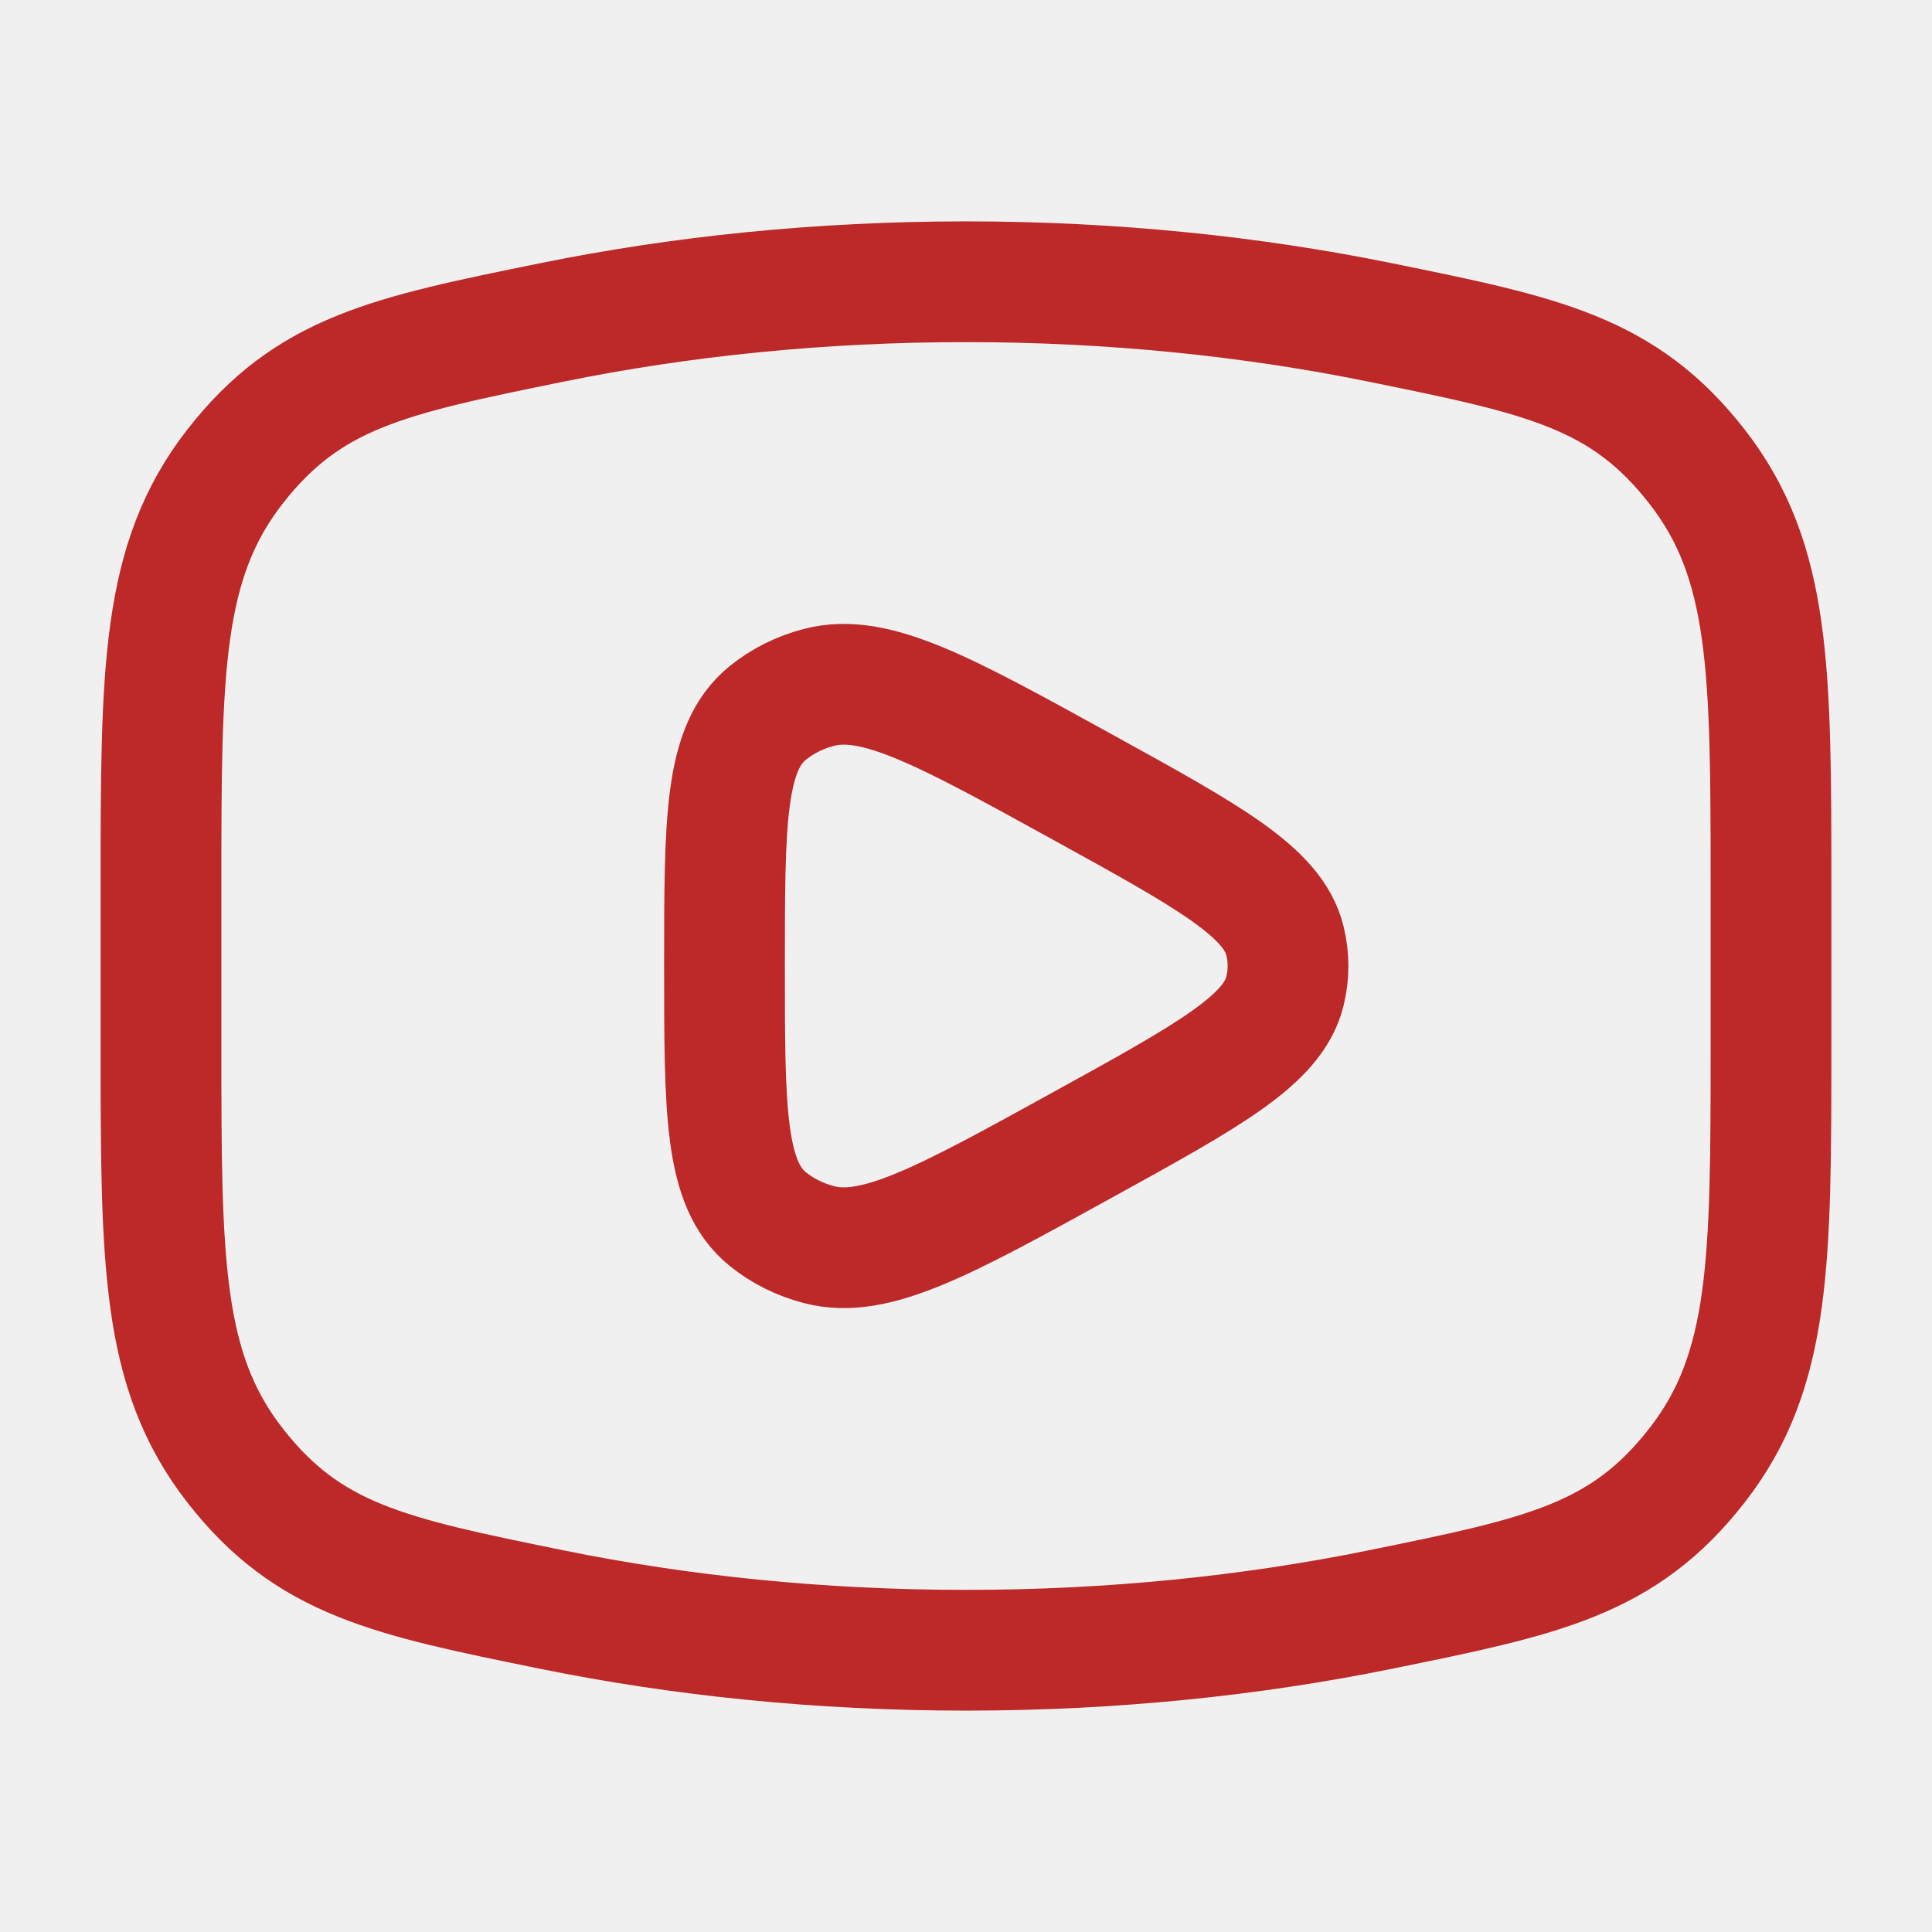
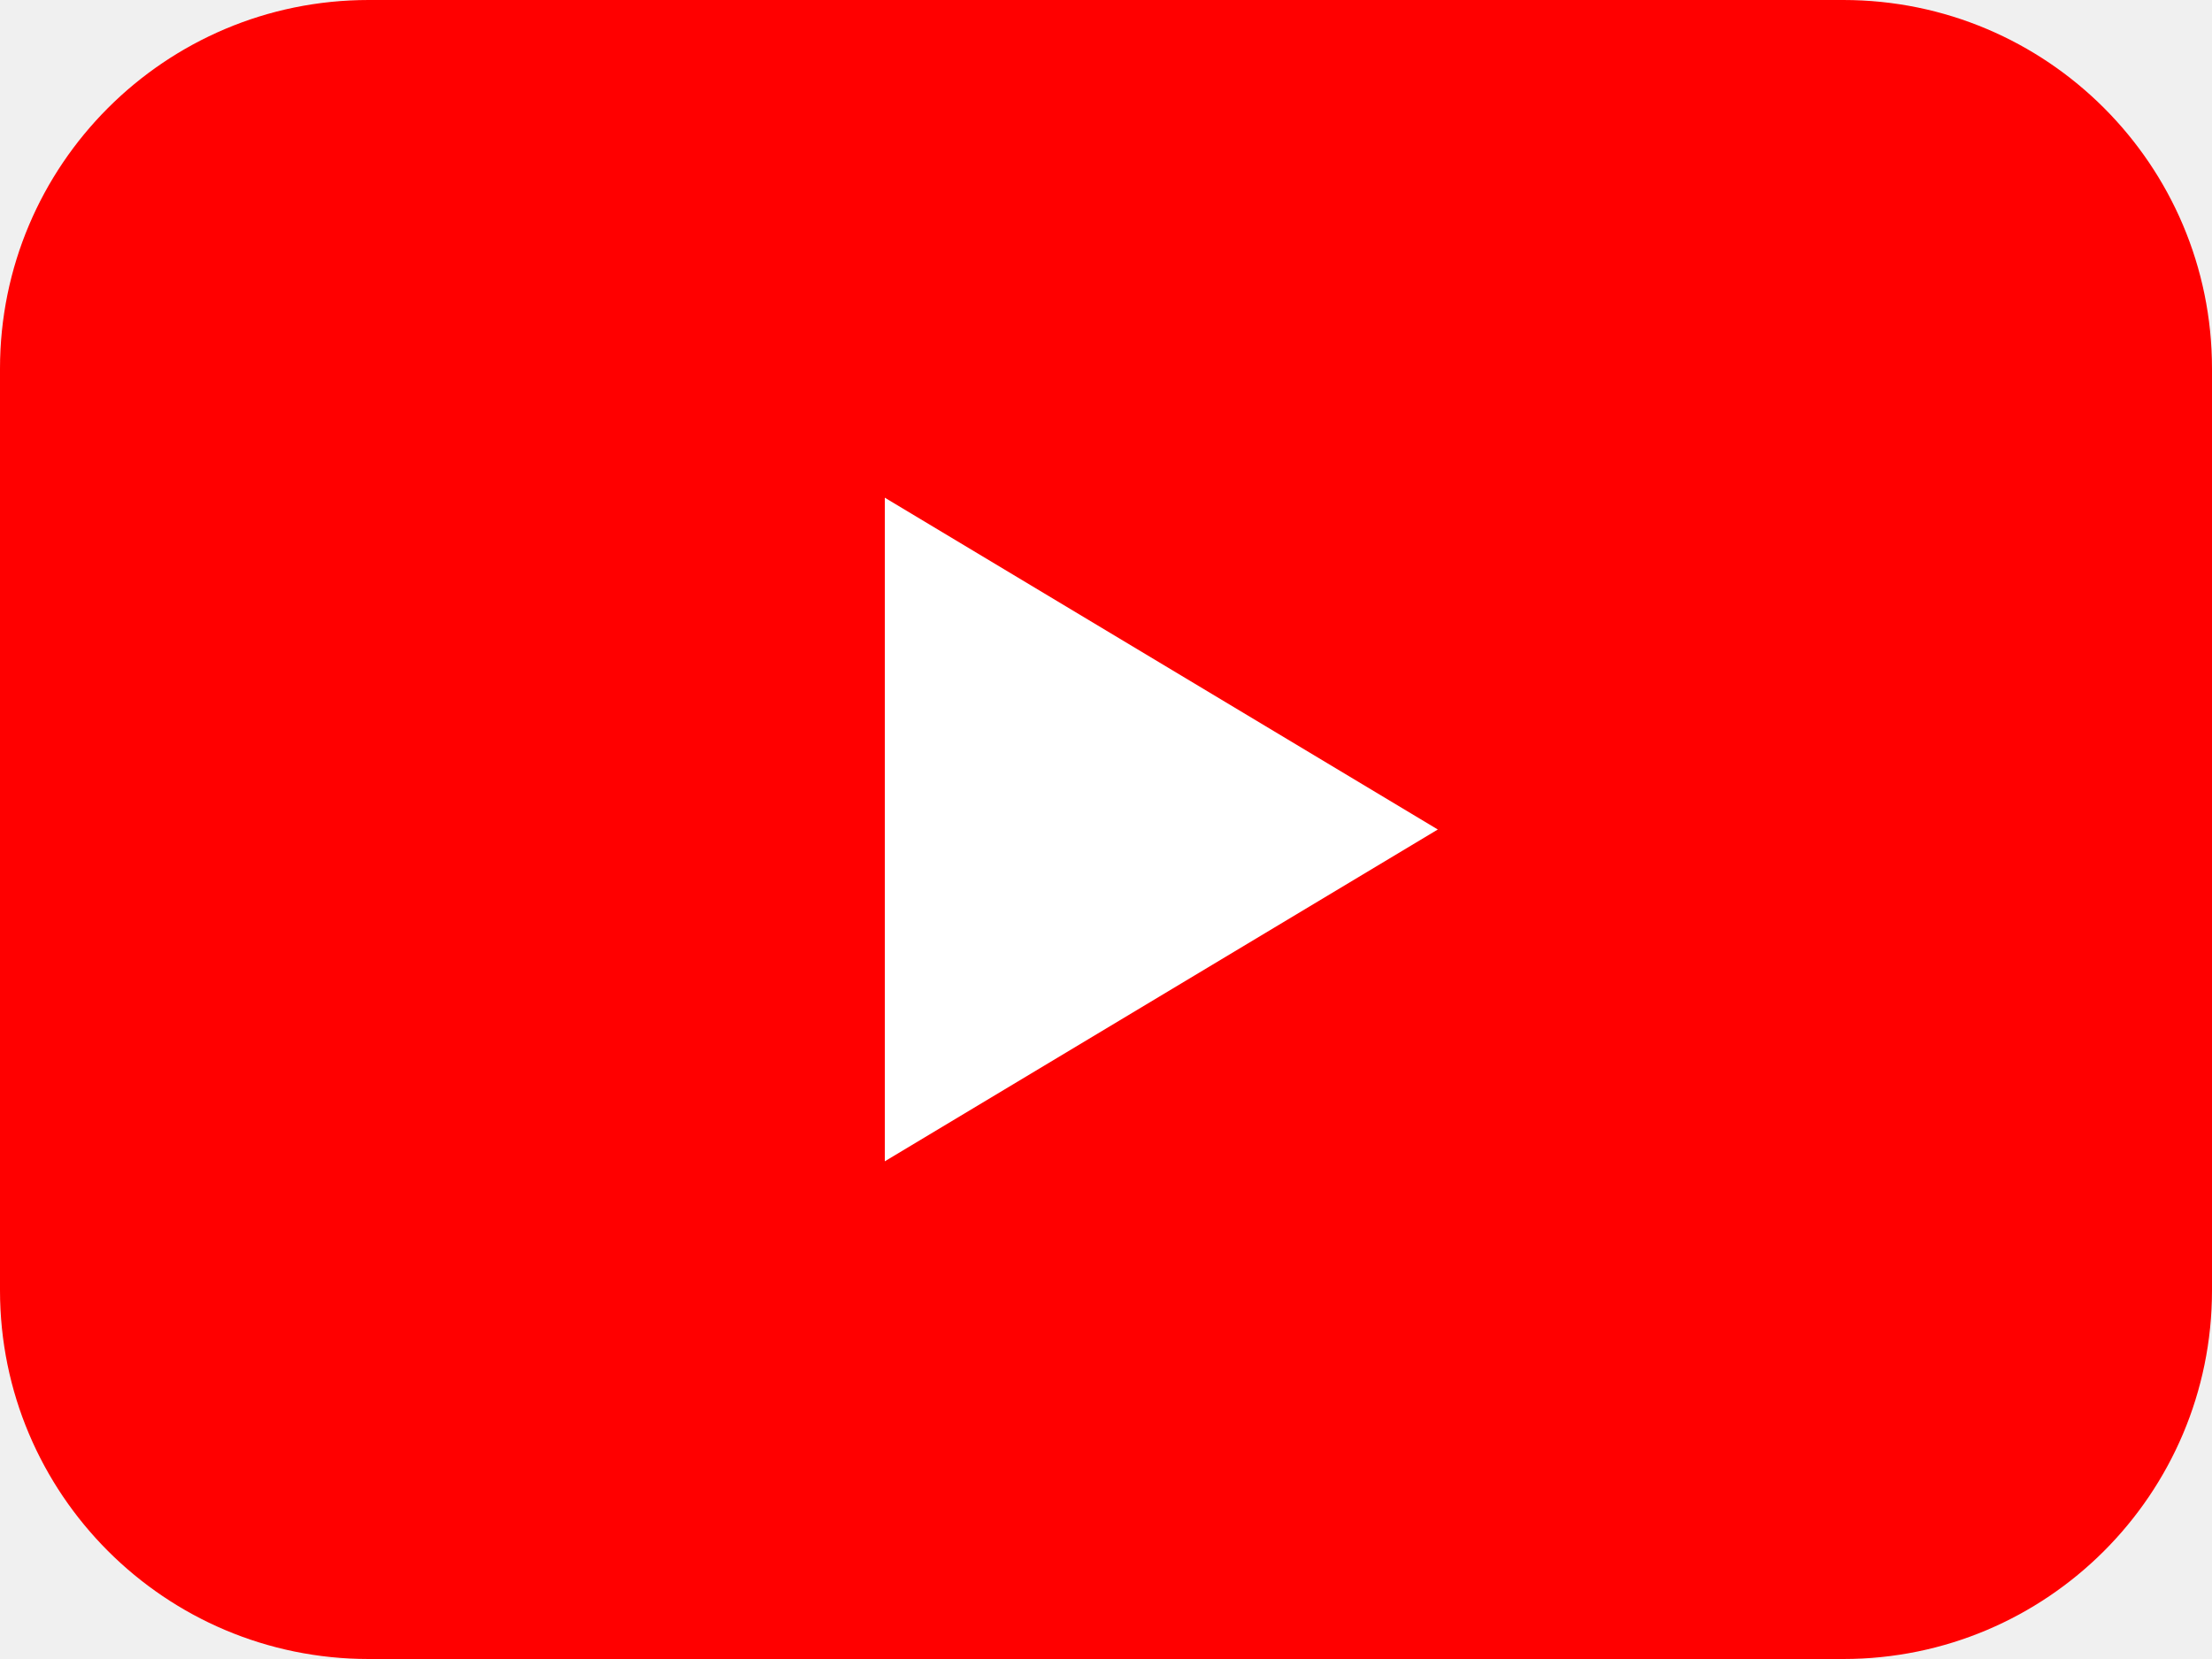
- <svg xmlns="http://www.w3.org/2000/svg" viewBox="0 0 24 24" width="24" height="24" color="#bd2929" fill="none">
-   <path d="M12 20.5C13.81 20.5 15.545 20.321 17.153 19.993C19.162 19.584 20.167 19.379 21.083 18.201C22 17.022 22 15.669 22 12.963V11.037C22 8.331 22 6.978 21.083 5.799C20.167 4.621 19.162 4.416 17.153 4.007C15.545 3.679 13.81 3.5 12 3.5C10.19 3.5 8.455 3.679 6.847 4.007C4.838 4.416 3.833 4.621 2.917 5.799C2 6.978 2 8.331 2 11.037V12.963C2 15.669 2 17.022 2.917 18.201C3.833 19.379 4.838 19.584 6.847 19.993C8.455 20.321 10.19 20.5 12 20.5Z" stroke="#bd2929" stroke-width="1.5" />
-   <path d="M15.962 12.313C15.814 12.919 15.024 13.354 13.445 14.224C11.727 15.171 10.868 15.644 10.173 15.461C9.937 15.4 9.72 15.291 9.538 15.144C9 14.709 9 13.806 9 12C9 10.194 9 9.291 9.538 8.856C9.72 8.709 9.937 8.6 10.173 8.539C10.868 8.356 11.727 8.829 13.445 9.776C15.024 10.646 15.814 11.081 15.962 11.687C16.013 11.893 16.013 12.107 15.962 12.313Z" stroke="#bd2929" stroke-width="1.5" stroke-linejoin="round" />
+ <svg xmlns="http://www.w3.org/2000/svg" width="120" height="90" viewBox="0 0 120 90">
+   <rect x="0" y="0" width="120" height="90" rx="20" ry="20" fill="red" />
+   <polygon points="48,27 48,63 78,45" fill="white" />
</svg>
